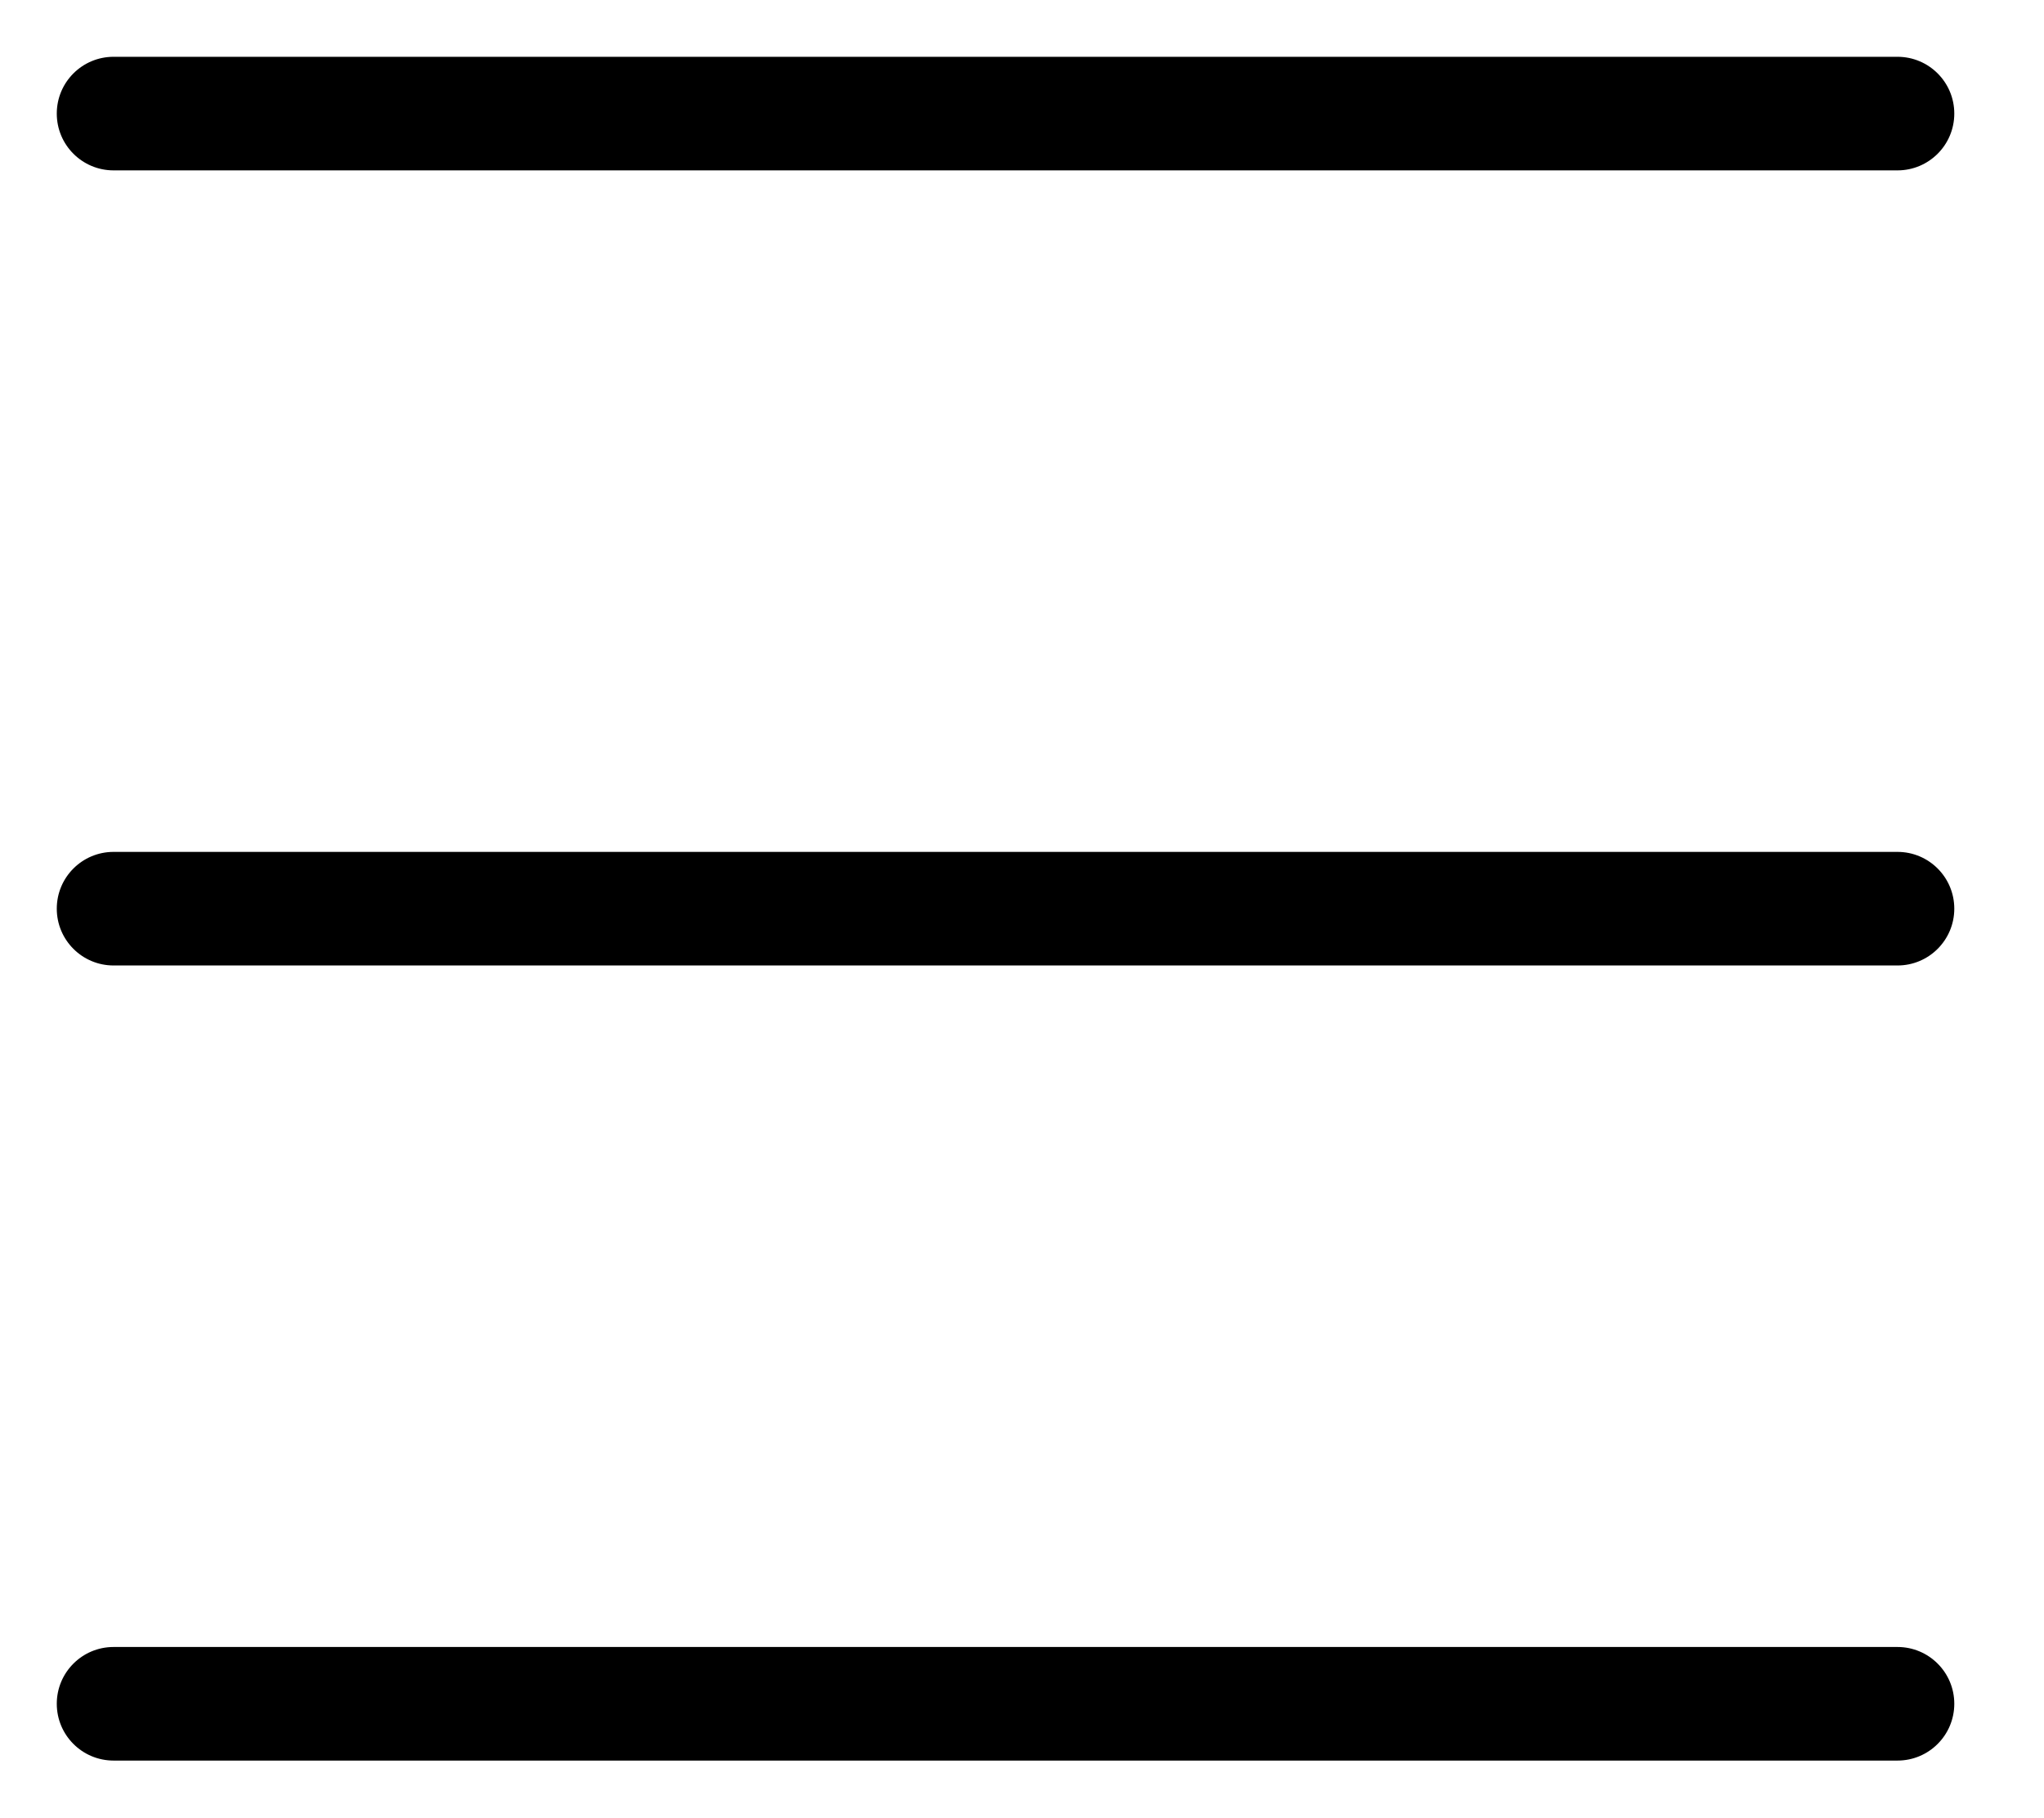
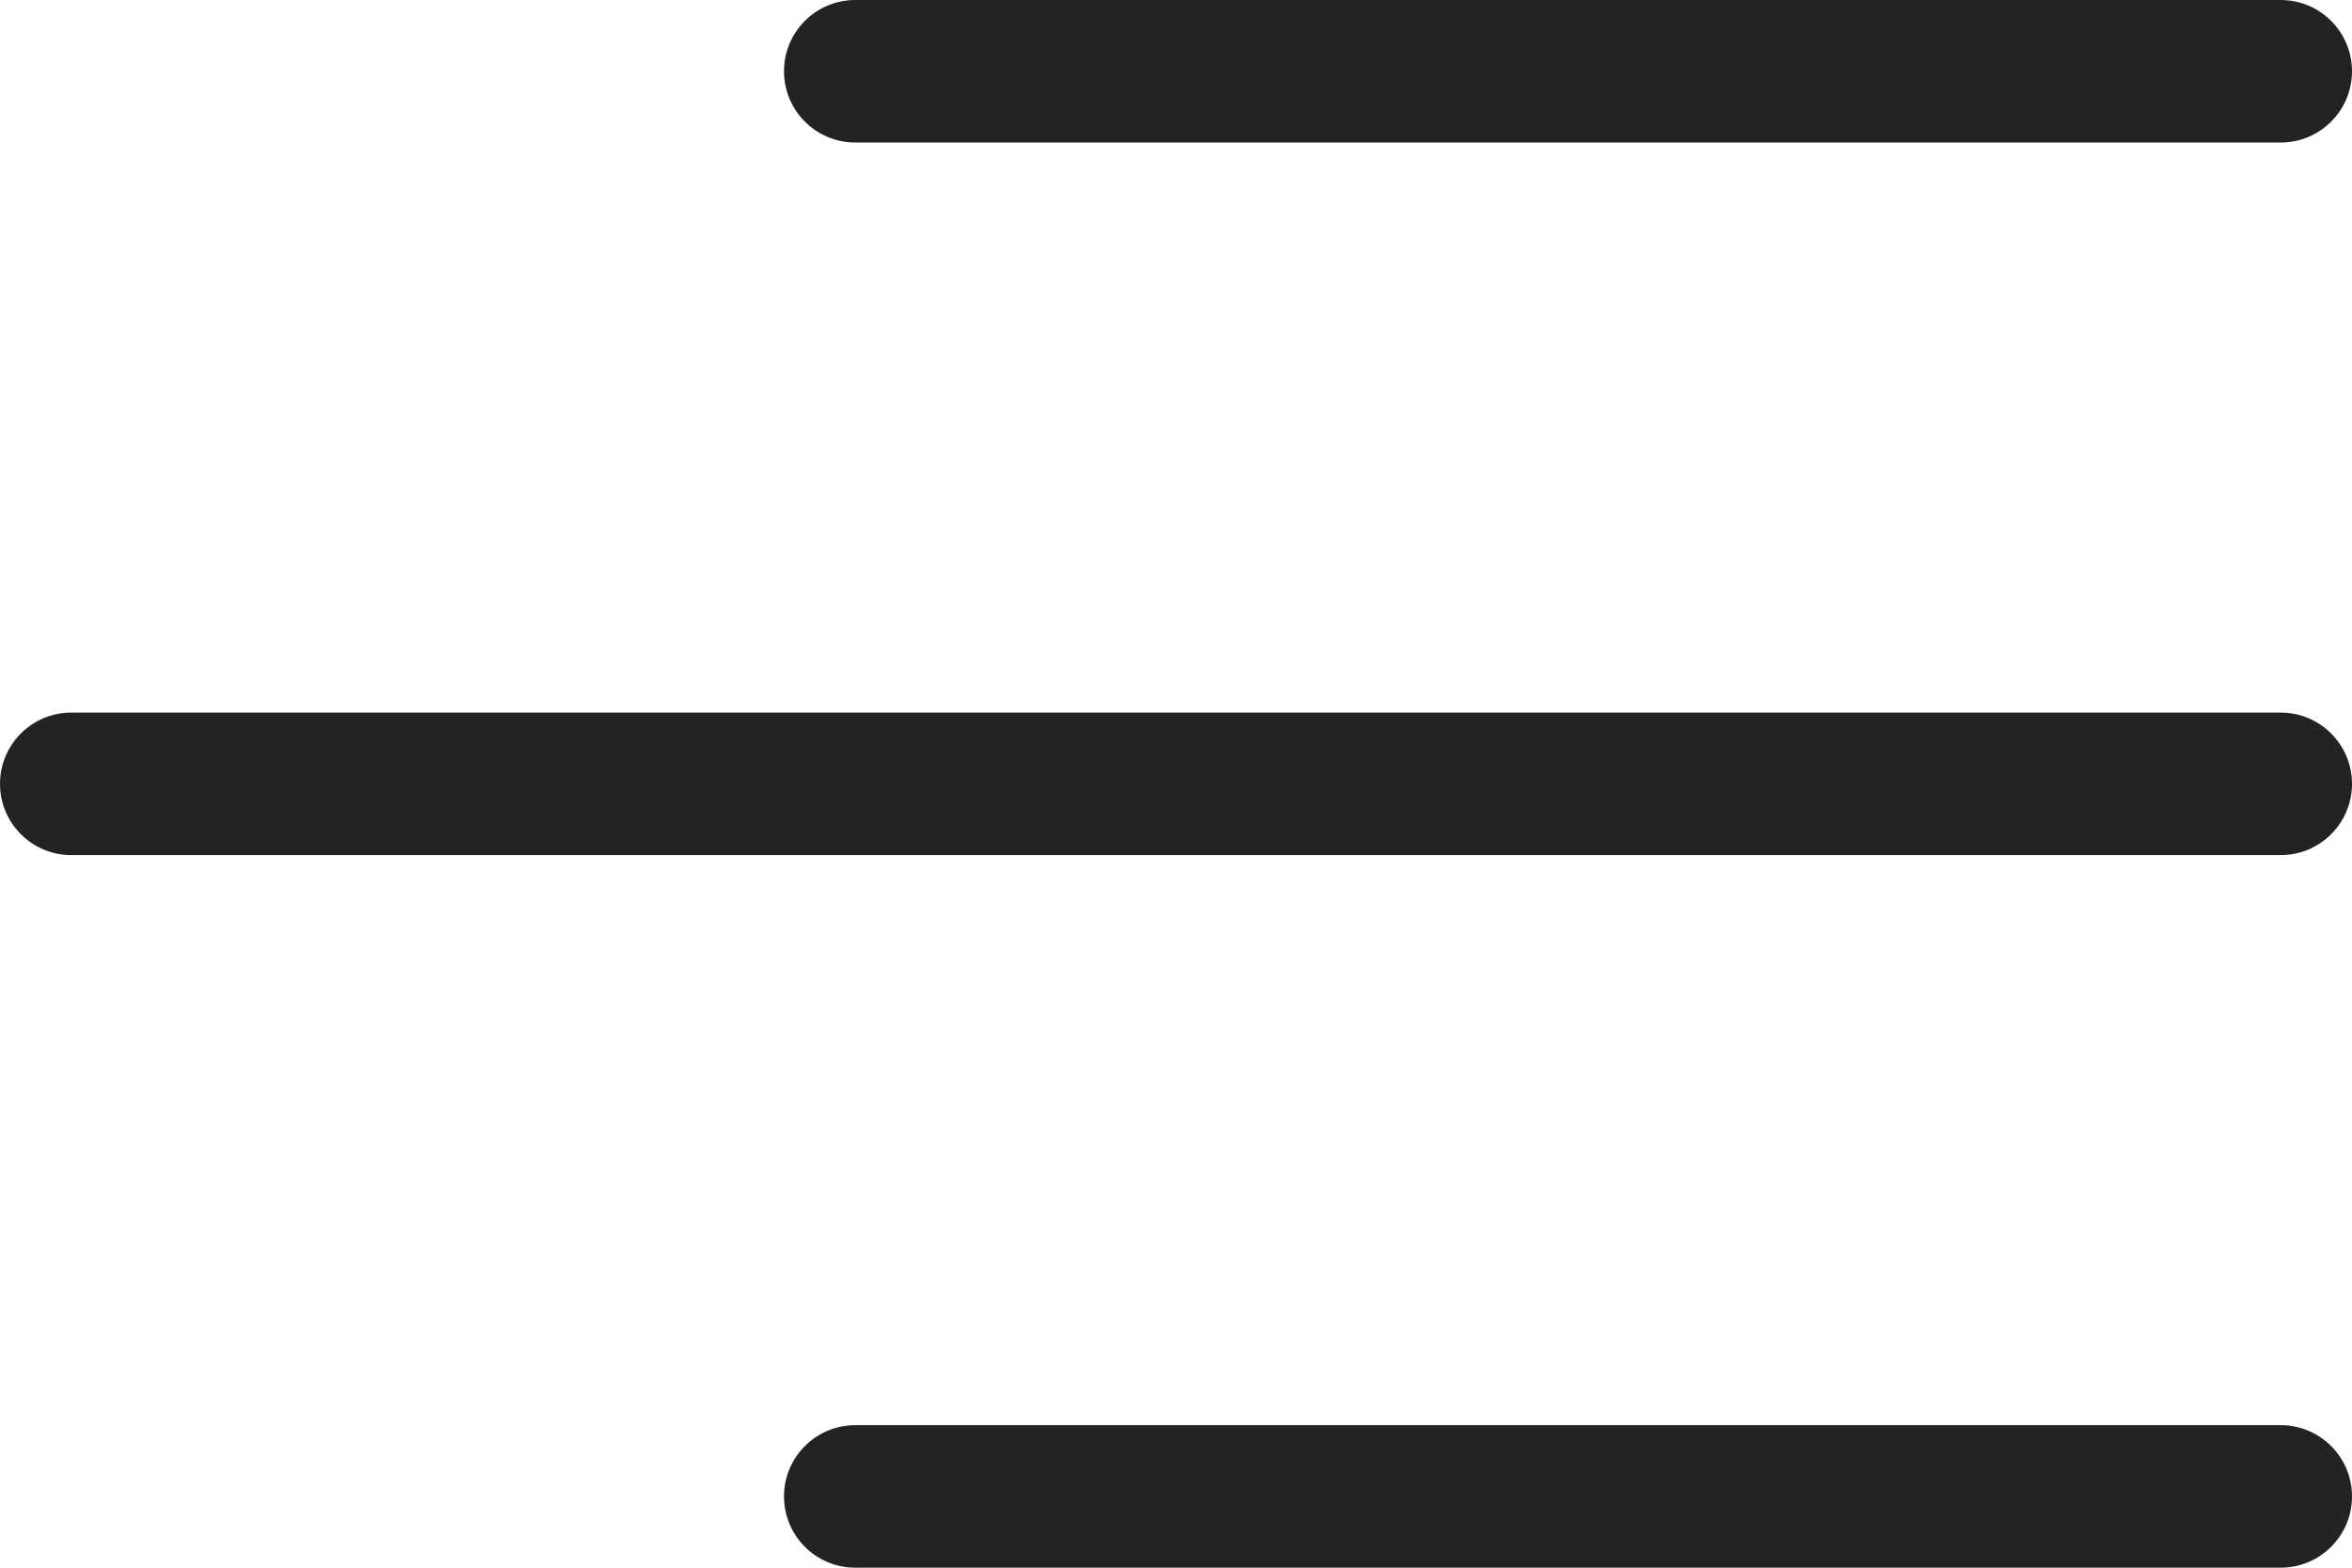
- <svg xmlns="http://www.w3.org/2000/svg" fill="none" class="icon icon-hamburger" viewBox="0 0 18 16">
-   <path fill="currentColor" d="M1 .5a.5.5 0 1 0 0 1h15.71a.5.5 0 0 0 0-1zM.5 8a.5.5 0 0 1 .5-.5h15.71a.5.5 0 0 1 0 1H1A.5.5 0 0 1 .5 8m0 7a.5.5 0 0 1 .5-.5h15.71a.5.5 0 0 1 0 1H1a.5.5 0 0 1-.5-.5" />
+ <svg xmlns="http://www.w3.org/2000/svg" width="33" height="22" viewBox="0 0 33 22" fill="none" class="icon icon-hamburger">
+   <path d="M11 1C11 0.448 11.448 0 12 0H32C32.552 0 33 0.448 33 1C33 1.552 32.552 2 32 2H12C11.448 2 11 1.552 11 1Z" fill="#232323" />
+   <path d="M0 11C0 10.448 0.448 10 1 10H32C32.552 10 33 10.448 33 11C33 11.552 32.552 12 32 12H1C0.448 12 0 11.552 0 11Z" fill="#232323" />
+   <path d="M11 21C11 20.448 11.448 20 12 20H32C32.552 20 33 20.448 33 21C33 21.552 32.552 22 32 22H12C11.448 22 11 21.552 11 21Z" fill="#232323" />
</svg>
